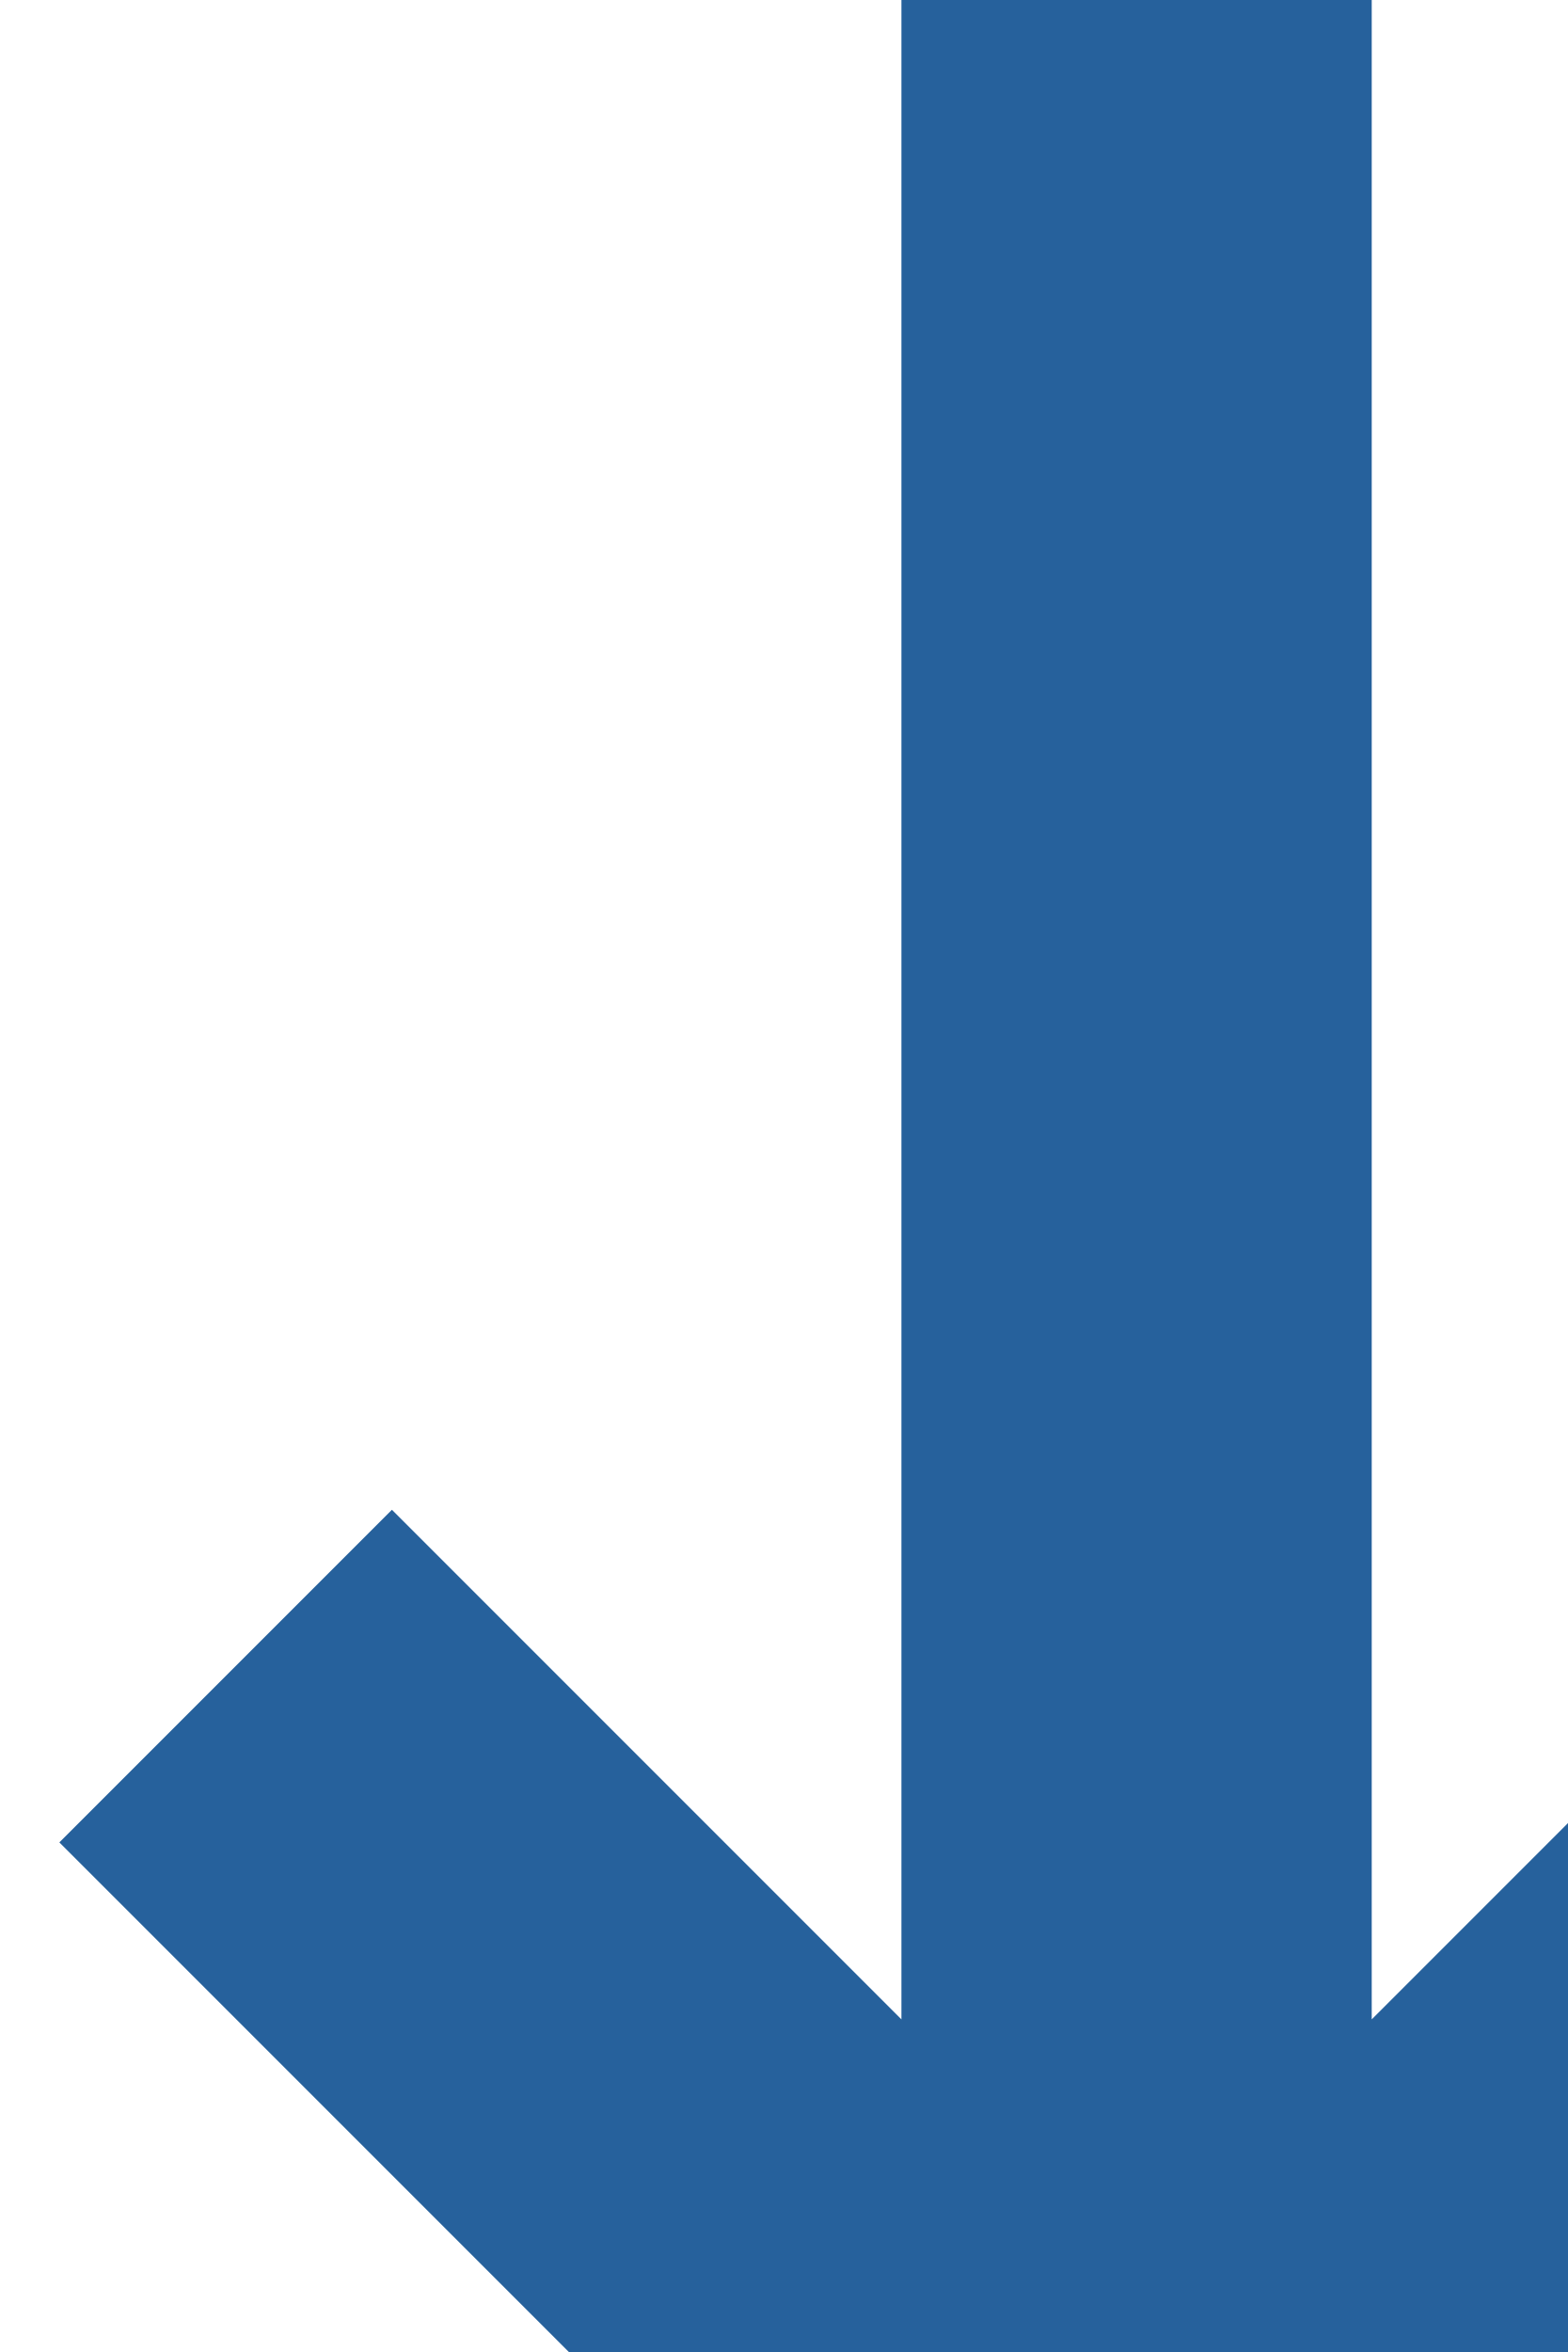
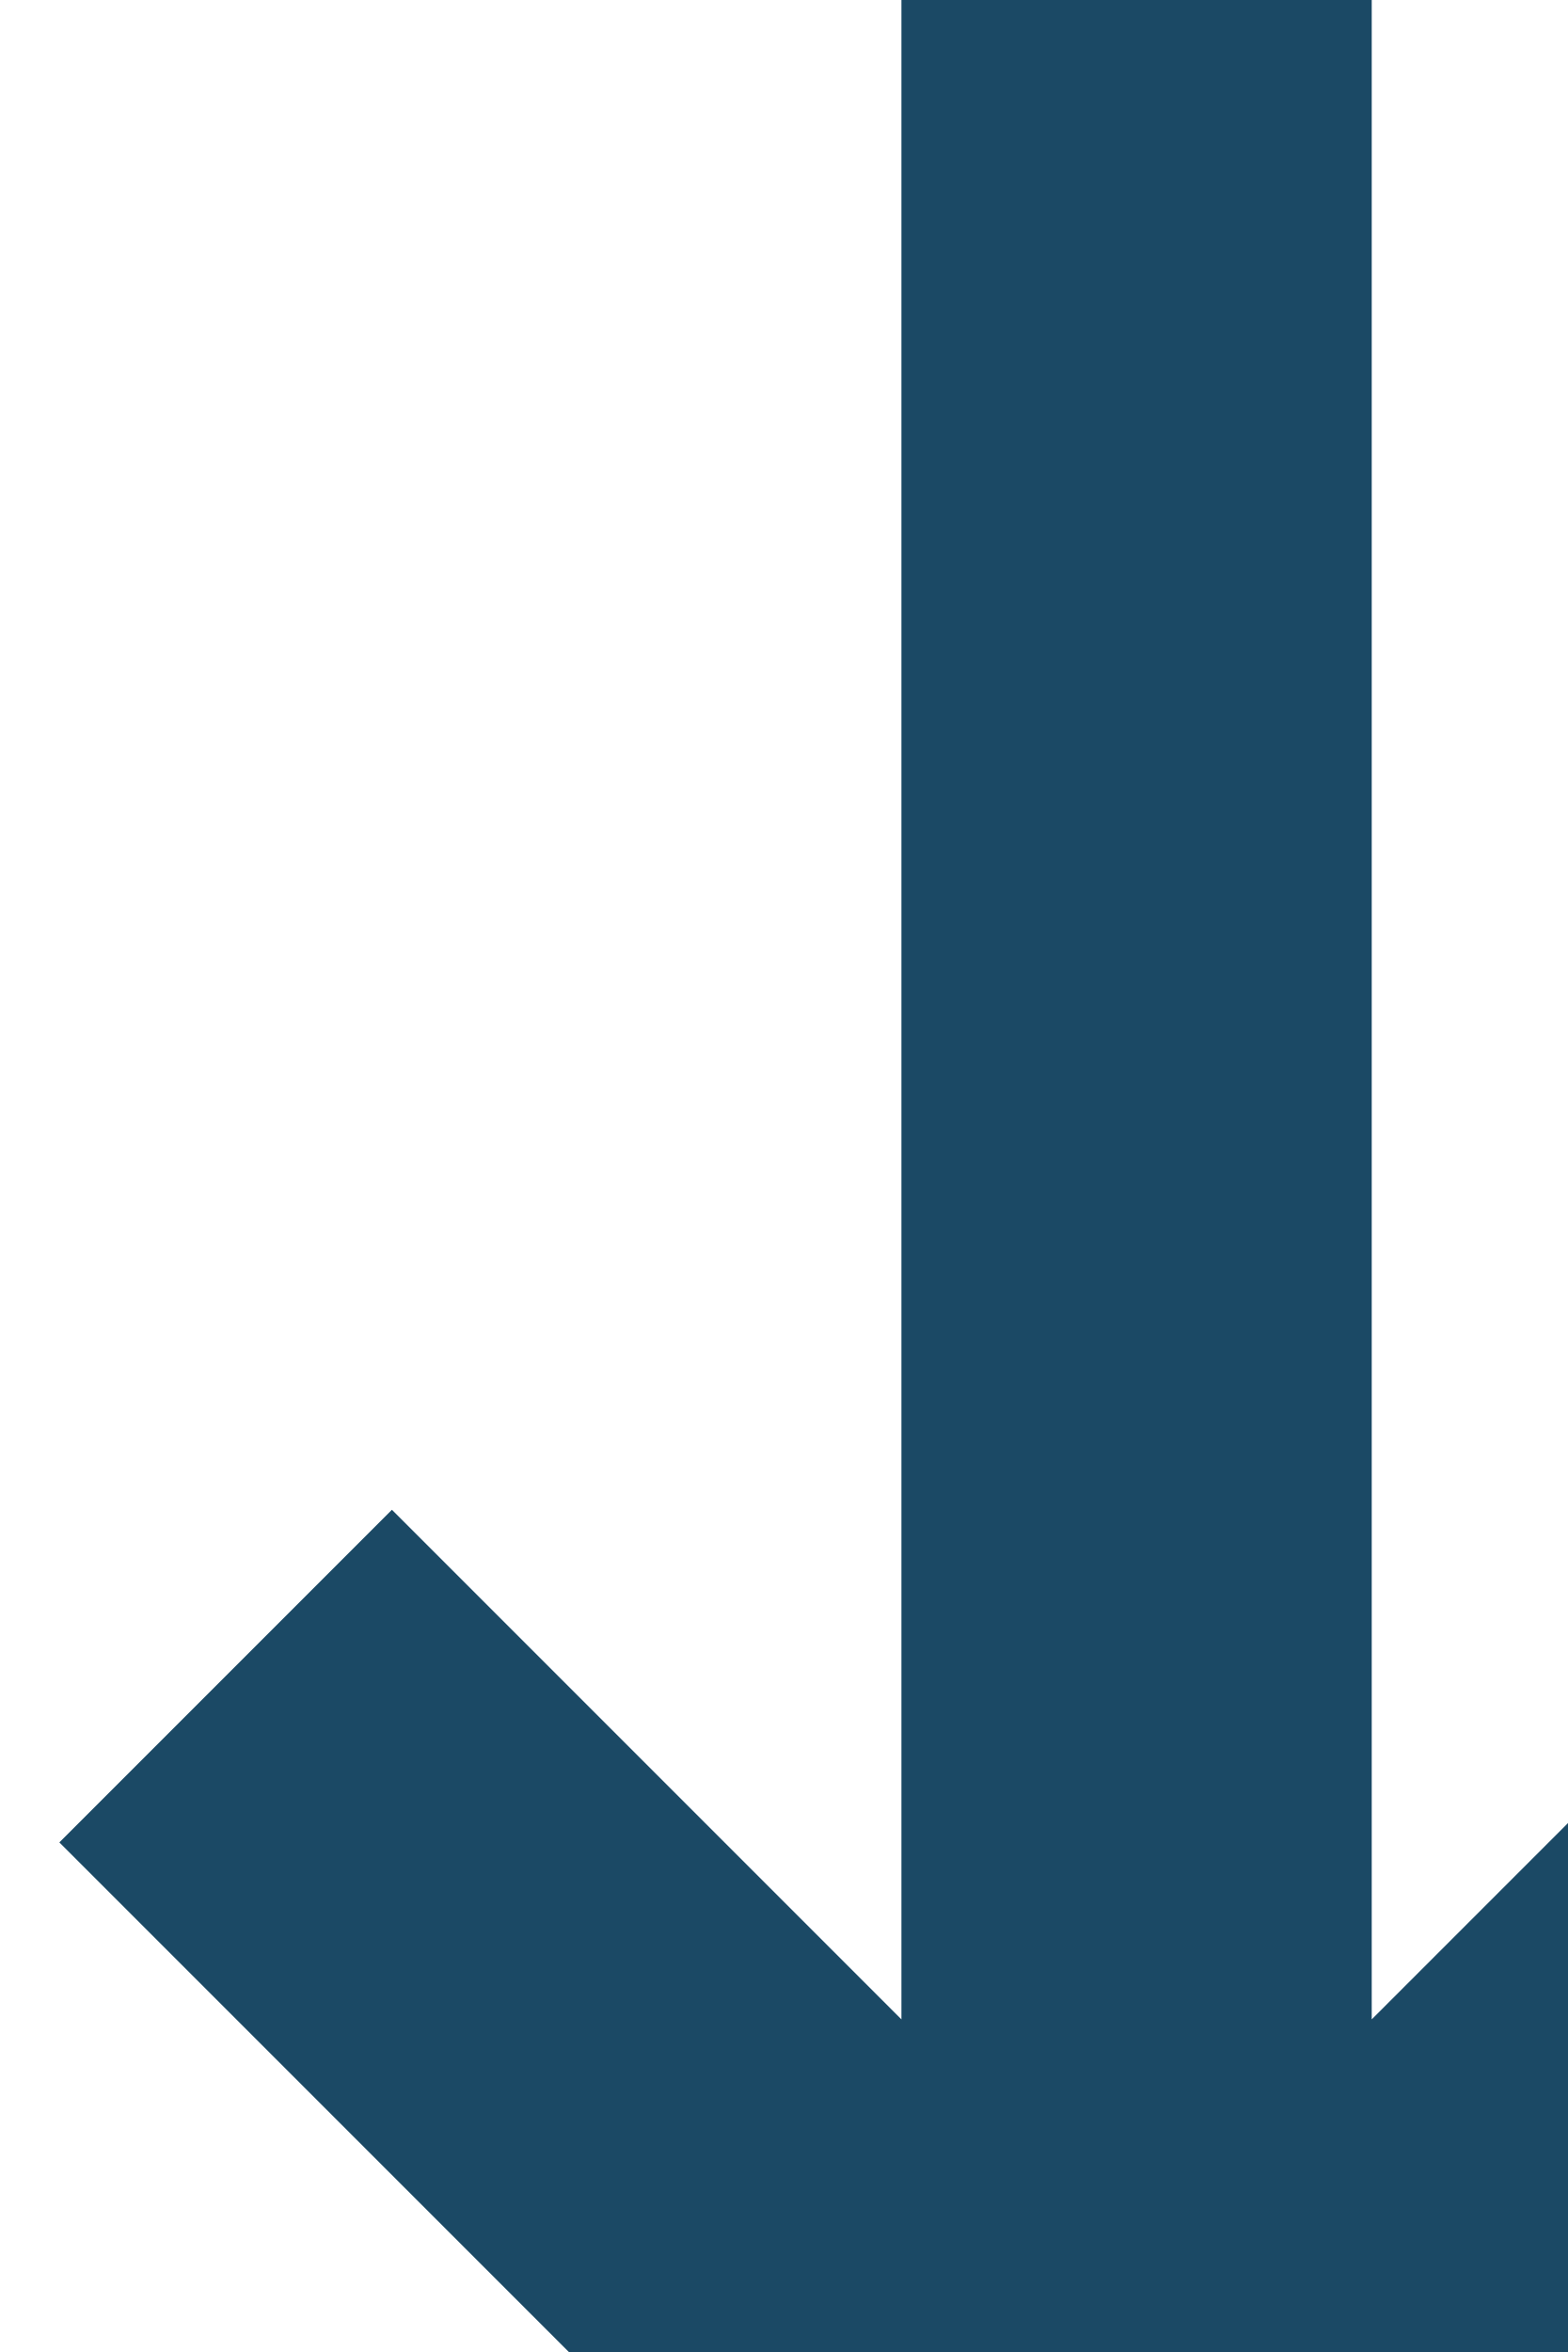
<svg xmlns="http://www.w3.org/2000/svg" width="20" height="30" viewBox="0 0 20 30" fill="none">
-   <path d="M24 23.5L14.5 33M14.5 33L5 23.5M14.5 33L14.5 3" stroke="#26619C" stroke-width="6" stroke-linecap="square" stroke-linejoin="round" />
+   <path d="M24 23.5L14.5 33M14.5 33L5 23.5M14.5 33L14.5 3" stroke="#1B4965" stroke-width="6" stroke-linecap="square" stroke-linejoin="round" />
</svg>
